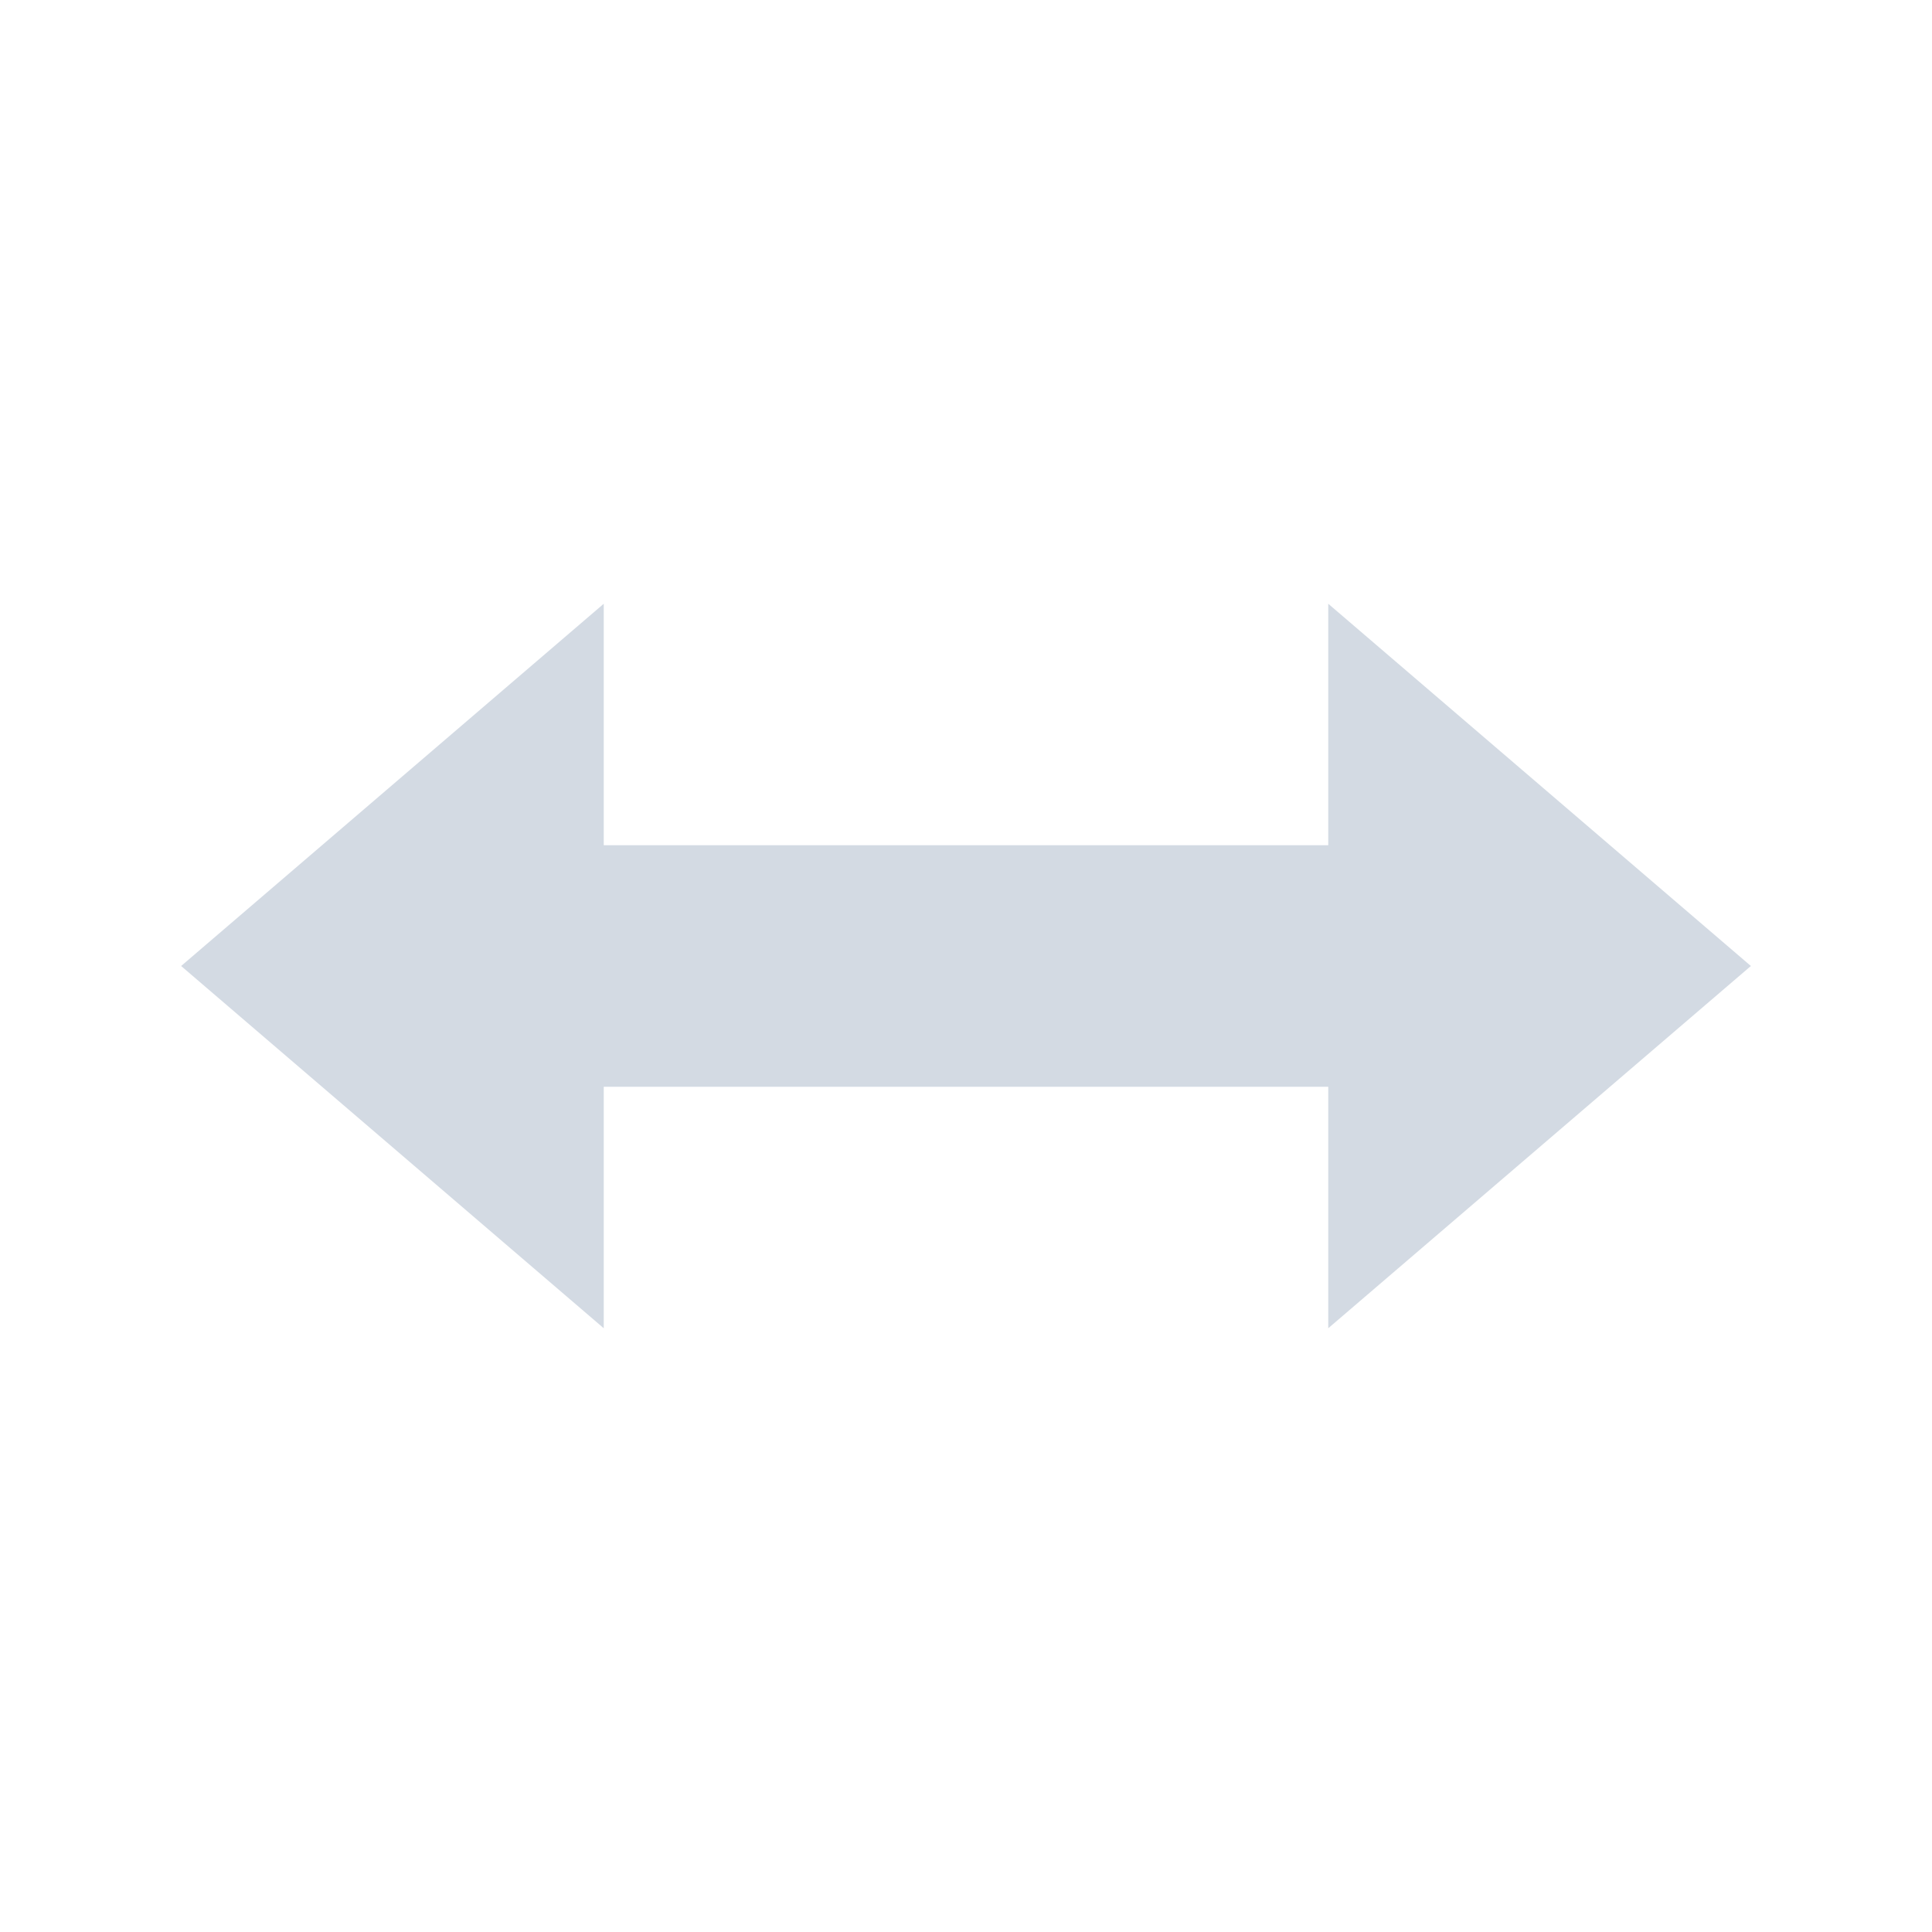
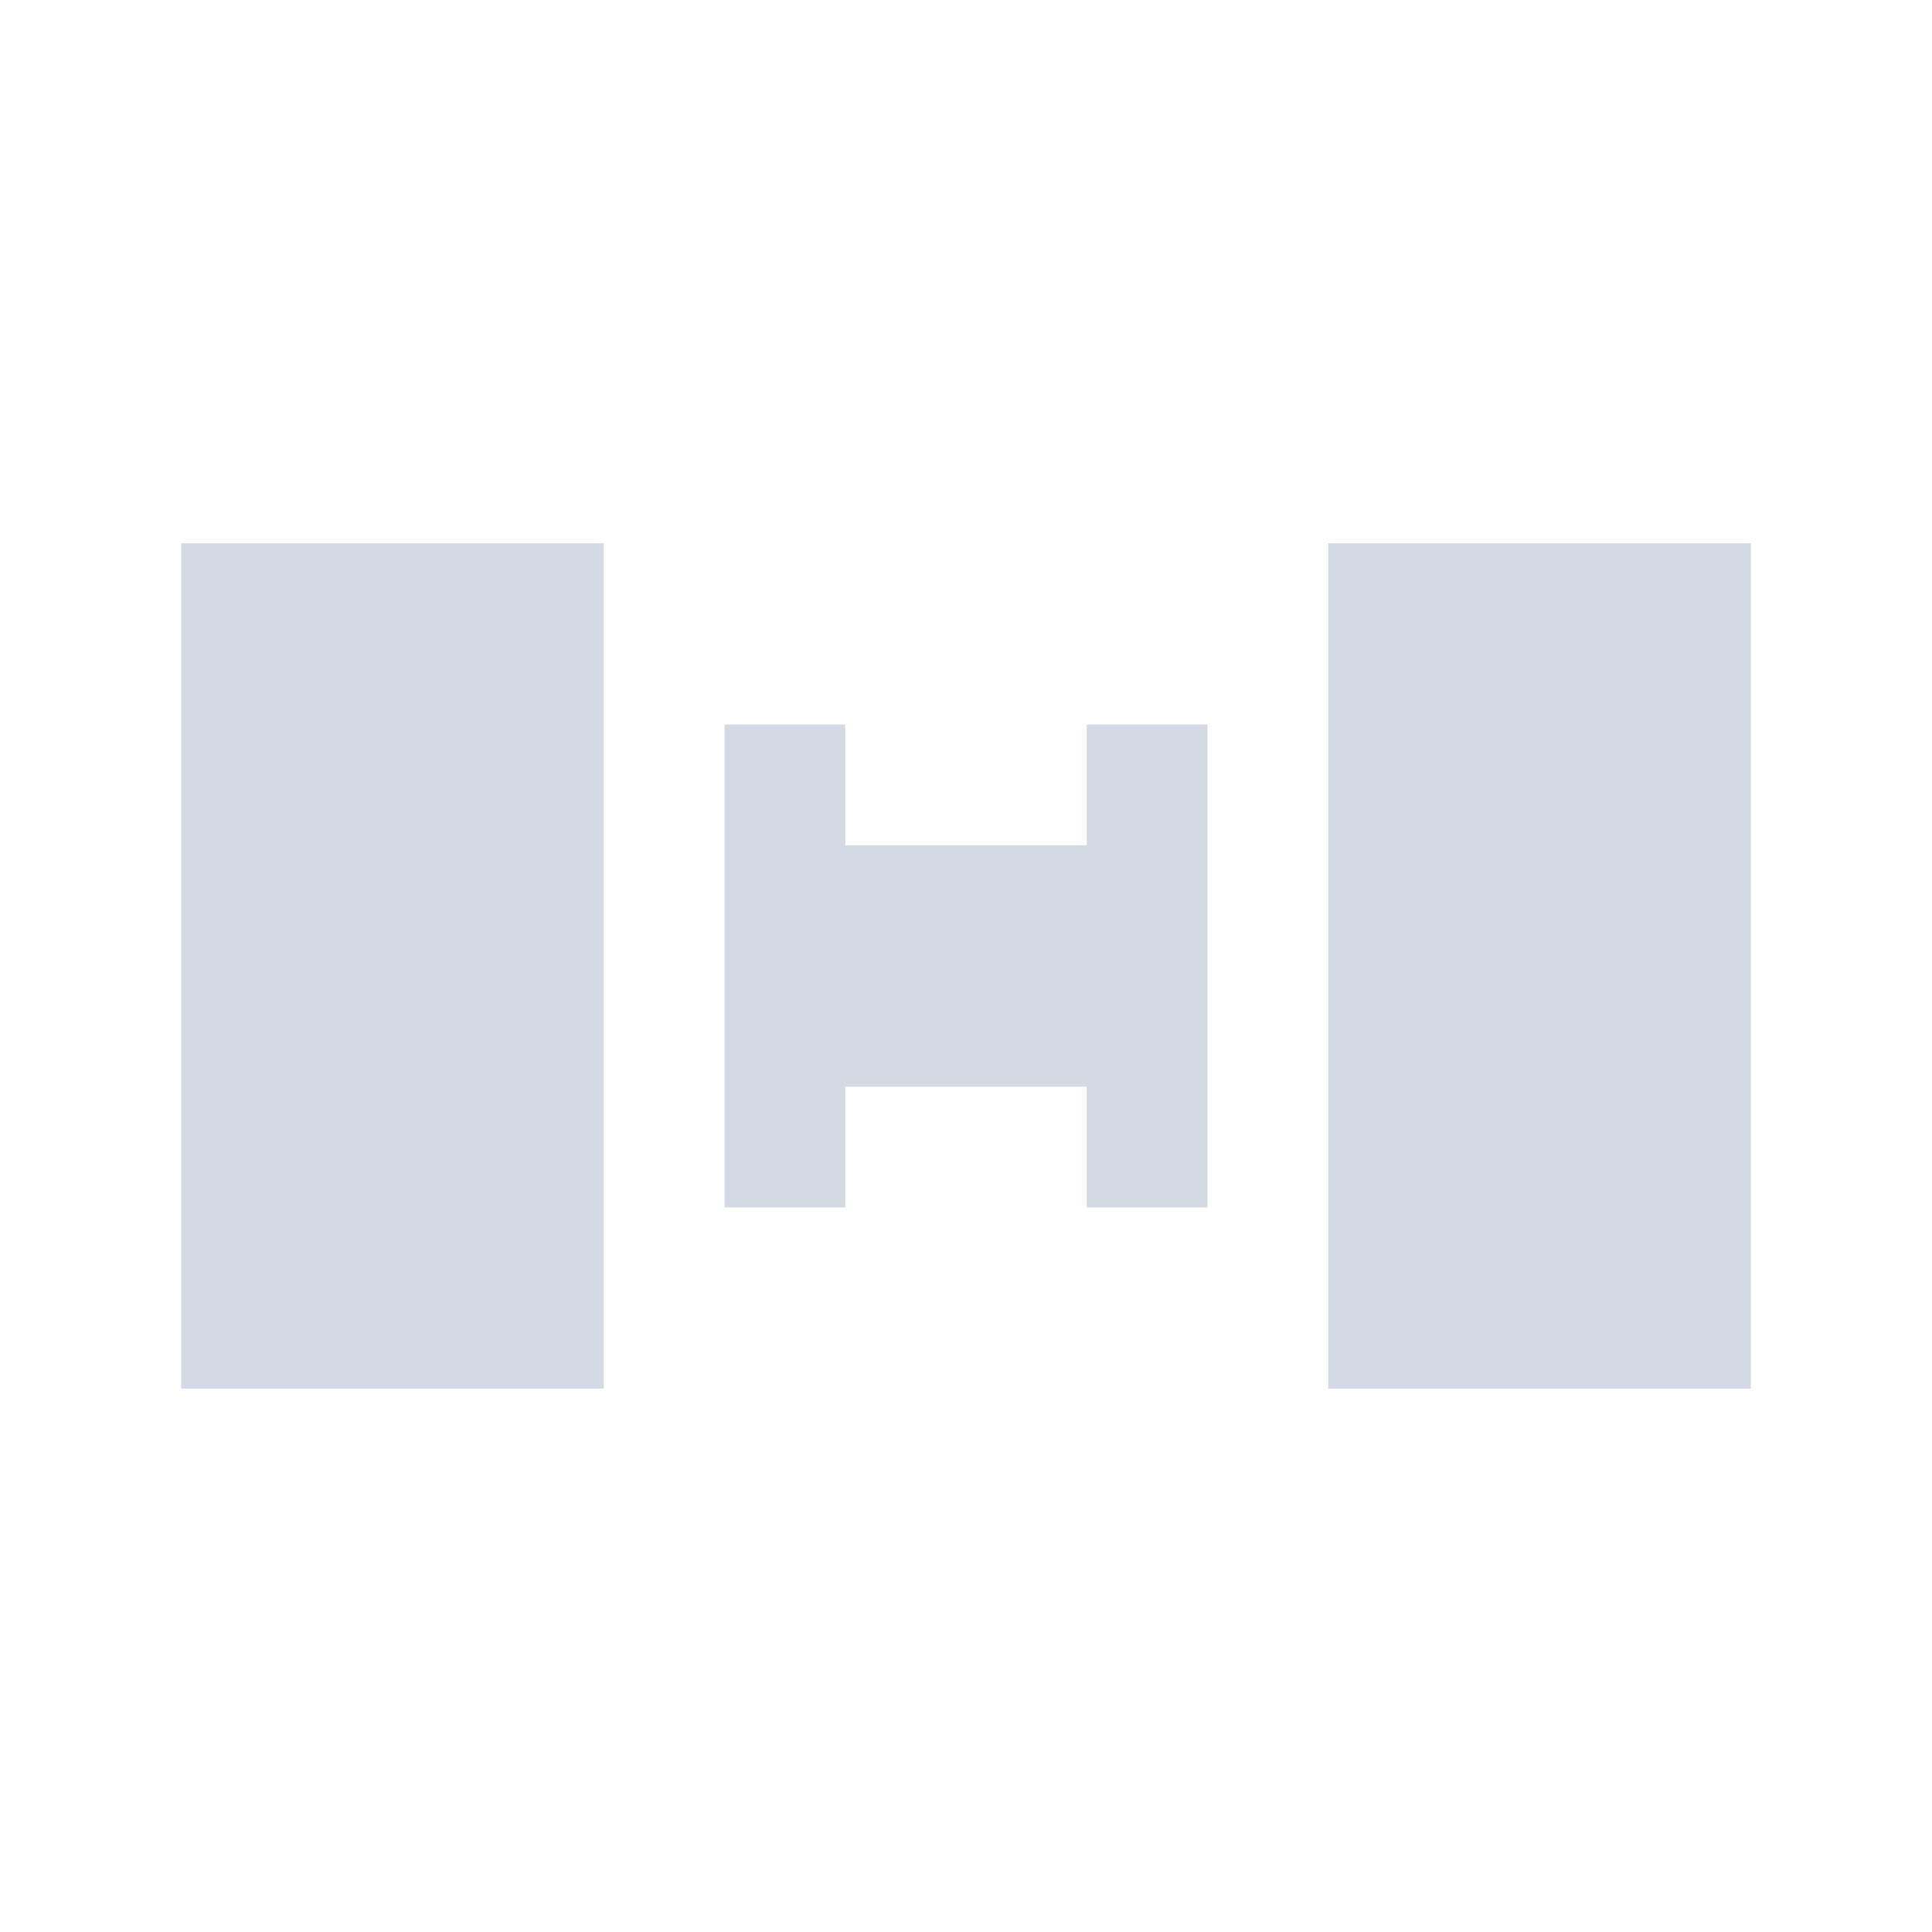
<svg xmlns="http://www.w3.org/2000/svg" width="32" height="32" version="1.1">
  <defs>
    <style id="current-color-scheme" type="text/css">
   .ColorScheme-Background {color:#2f343f; } .ColorScheme-ButtonBackground { color:#444a58; } .ColorScheme-Highlight { color:#5294e2; } .ColorScheme-Text { color:#d3dae3; } .ColorScheme-NegativeText { color:#f44336; } .ColorScheme-PositiveText { color:#4caf50; } .ColorScheme-NeutralText { color:#ff9800; }
  </style>
  </defs>
-   <g id="22-22-distribute-horizontal-x" transform="translate(-433,75)">
-     <rect style="opacity:0.001" width="22" height="22" x="465" y="-65" />
-     <path style="fill:currentColor" class="ColorScheme-Text" d="m 472,-58.003 -5,4 5,4 v -3 h 8 v 3 l 5,-4 -5,-4 v 3 h -8 z" />
-   </g>
  <g id="distribute-horizontal-x">
    <rect style="opacity:0.001" width="32" height="32" x="0" y="0" />
-     <path style="fill:currentColor" class="ColorScheme-Text" d="M 10,10 3,16 10,22 v -4 h 12 v 4 l 7,-6 -7,-6 v 4 H 10 Z" />
+     <path style="fill:currentColor" class="ColorScheme-Text" d="m 3,9 v 14 h 7 V 9 Z m 19,0 v 14 h 7 V 9 Z m -10,3 v 8 h 2 v -2 h 4 v 2 h 2 v -8 h -2 v 2 h -4 v -2 z" />
+   </g>
+   <g id="16-16-distribute-horizontal-x" transform="translate(46,8)">
+     <rect style="opacity:0.001" width="16" height="16" x="8" y="8" />
+     <path style="fill:currentColor" class="ColorScheme-Text" d="m 9,12 v 8 h 4 v -8 z m 10,0 v 8 h 4 v -8 z m -5,2 v 4 h 1 v -1 h 2 v 1 h 1 v -4 h -1 v 1 h -2 v -1 z" />
+   </g>
+   <g id="22-22-distribute-horizontal-x" transform="translate(27,5)">
+     <rect style="opacity:0.001" width="22" height="22" x="5" y="5" />
+     <path style="fill:currentColor" class="ColorScheme-Text" d="m 8,12 v 8 h 5 v -8 z m 11,0 v 8 h 5 v -8 z m -5,2 v 4 h 1 v -1 h 2 v 1 h 1 v -4 h -1 v 1 h -2 v -1 z" />
  </g>
</svg>
